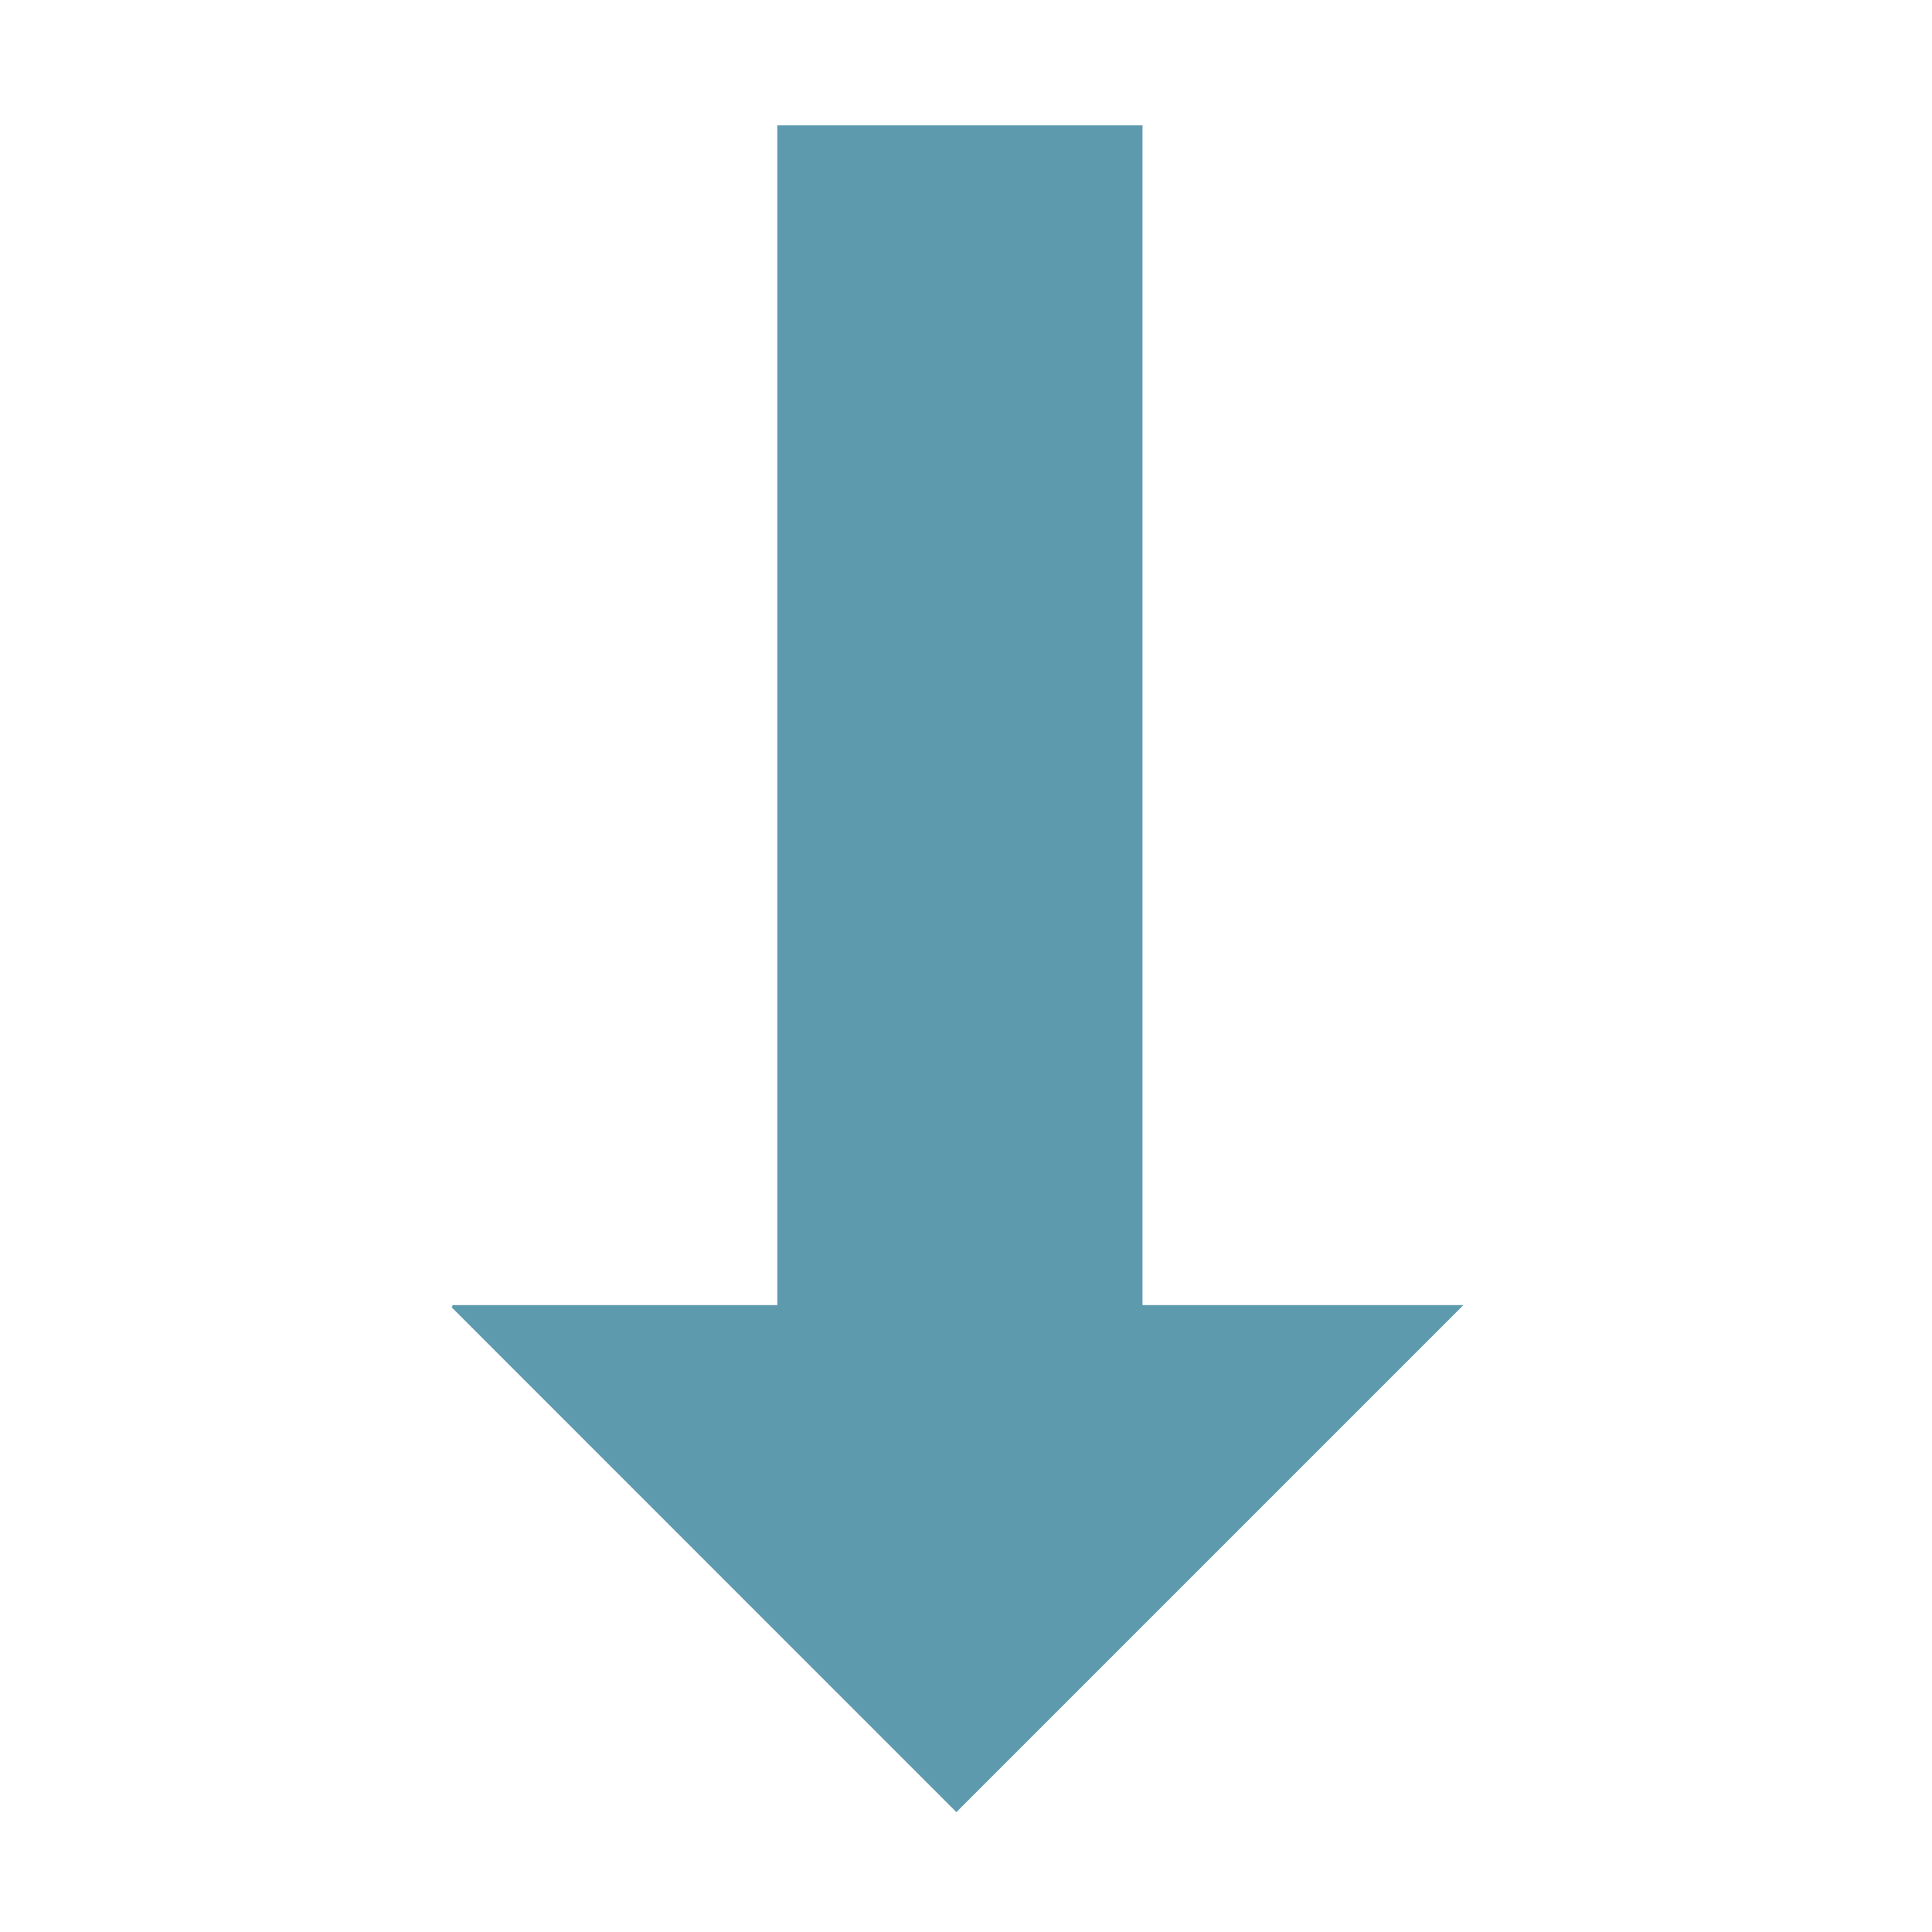
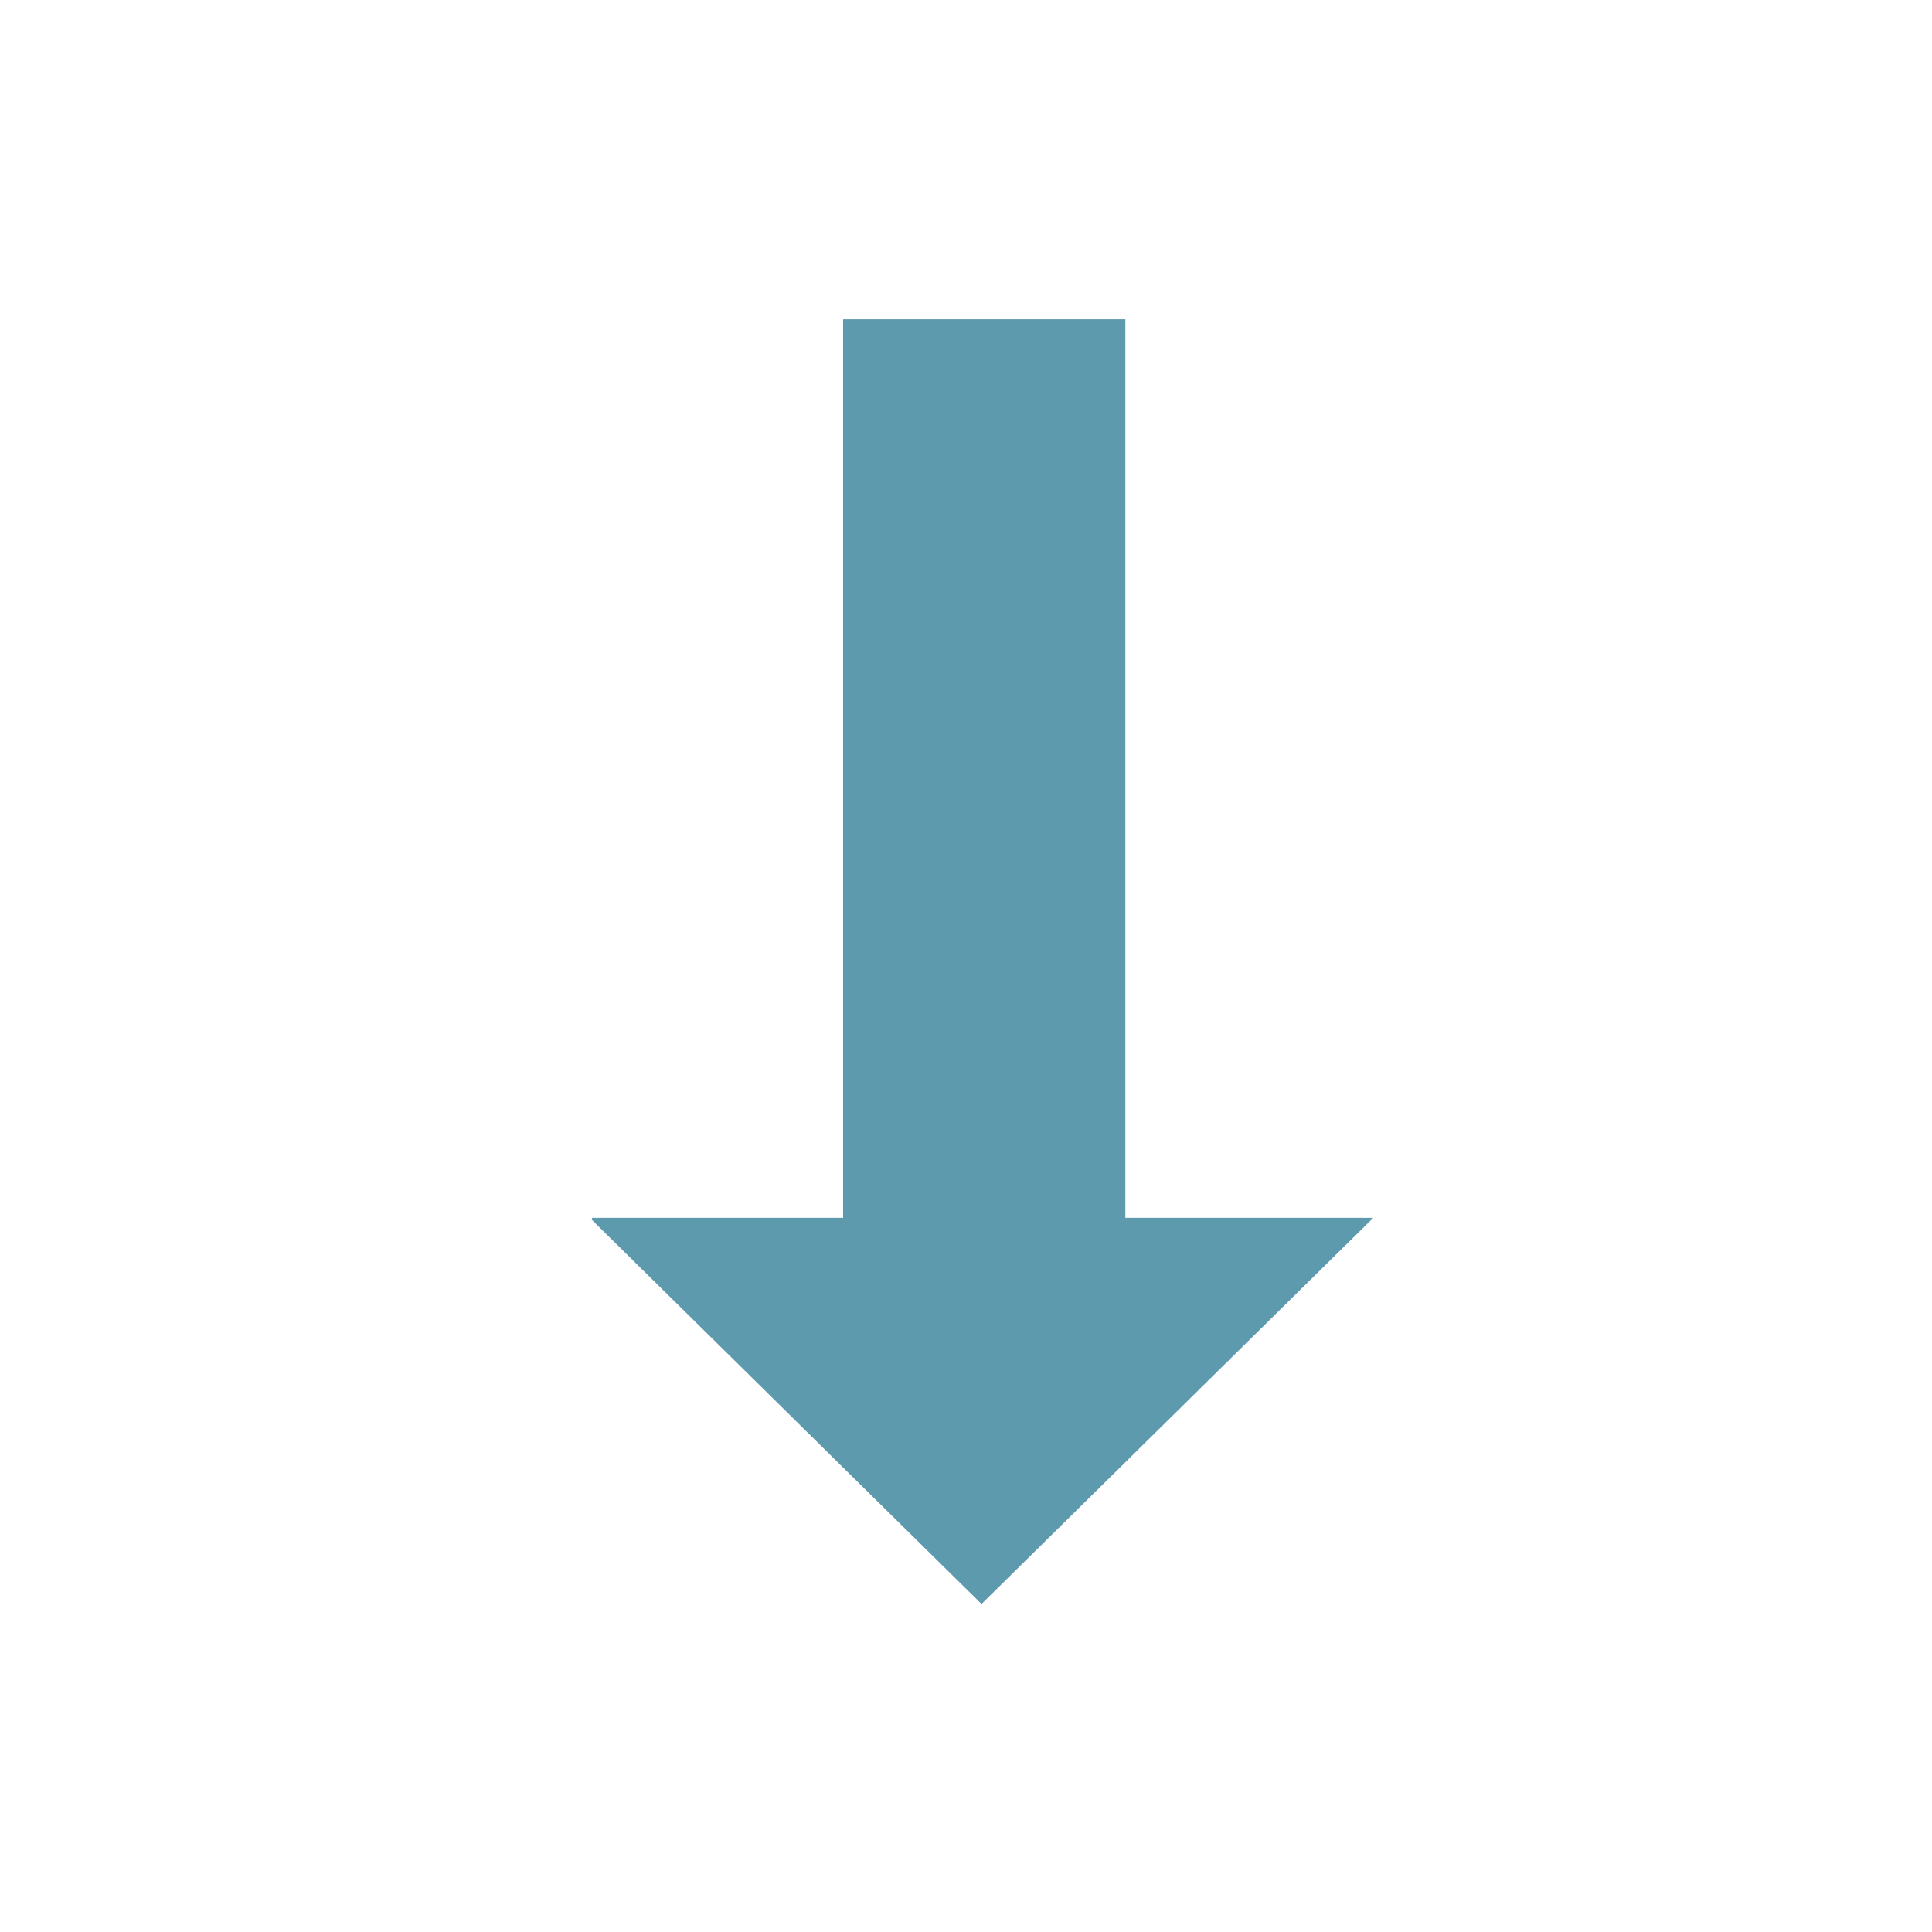
<svg xmlns="http://www.w3.org/2000/svg" width="210mm" height="210mm" viewBox="0 0 210 210" version="1.1" id="svg5">
  <defs id="defs2" />
  <g id="layer1">
-     <path style="fill:#000000;fill-opacity:1;stroke:#5e9aae;stroke-width:39.695;stroke-linecap:square;stroke-linejoin:miter;stroke-miterlimit:4;stroke-dasharray:none;stroke-opacity:1" d="M 104.337,33.473 V 146.438" id="path947" />
-     <path style="fill:#5e9aae;fill-opacity:1;stroke:#5e9aae;stroke-width:0.265px;stroke-linecap:butt;stroke-linejoin:miter;stroke-opacity:1" d="M 49.174,141.991 H 158.748 L 103.956,196.783 49.174,141.991" id="path4827" />
+     <g id="g451" transform="matrix(0.7727778,0,0,0.7616666,26.35204,24.32181)">
+       <path style="fill:#000000;fill-opacity:1;stroke:#5e9aae;stroke-width:39.695;stroke-linecap:square;stroke-linejoin:miter;stroke-miterlimit:4;stroke-dasharray:none;stroke-opacity:1" d="M 104.337,33.473 V 146.438" id="path947" />
+       <path style="fill:#5e9aae;fill-opacity:1;stroke:#5e9aae;stroke-width:0.265px;stroke-linecap:butt;stroke-linejoin:miter;stroke-opacity:1" d="M 49.174,141.991 H 158.748 L 103.956,196.783 49.174,141.991" id="path4827" />
+     </g>
  </g>
</svg>
